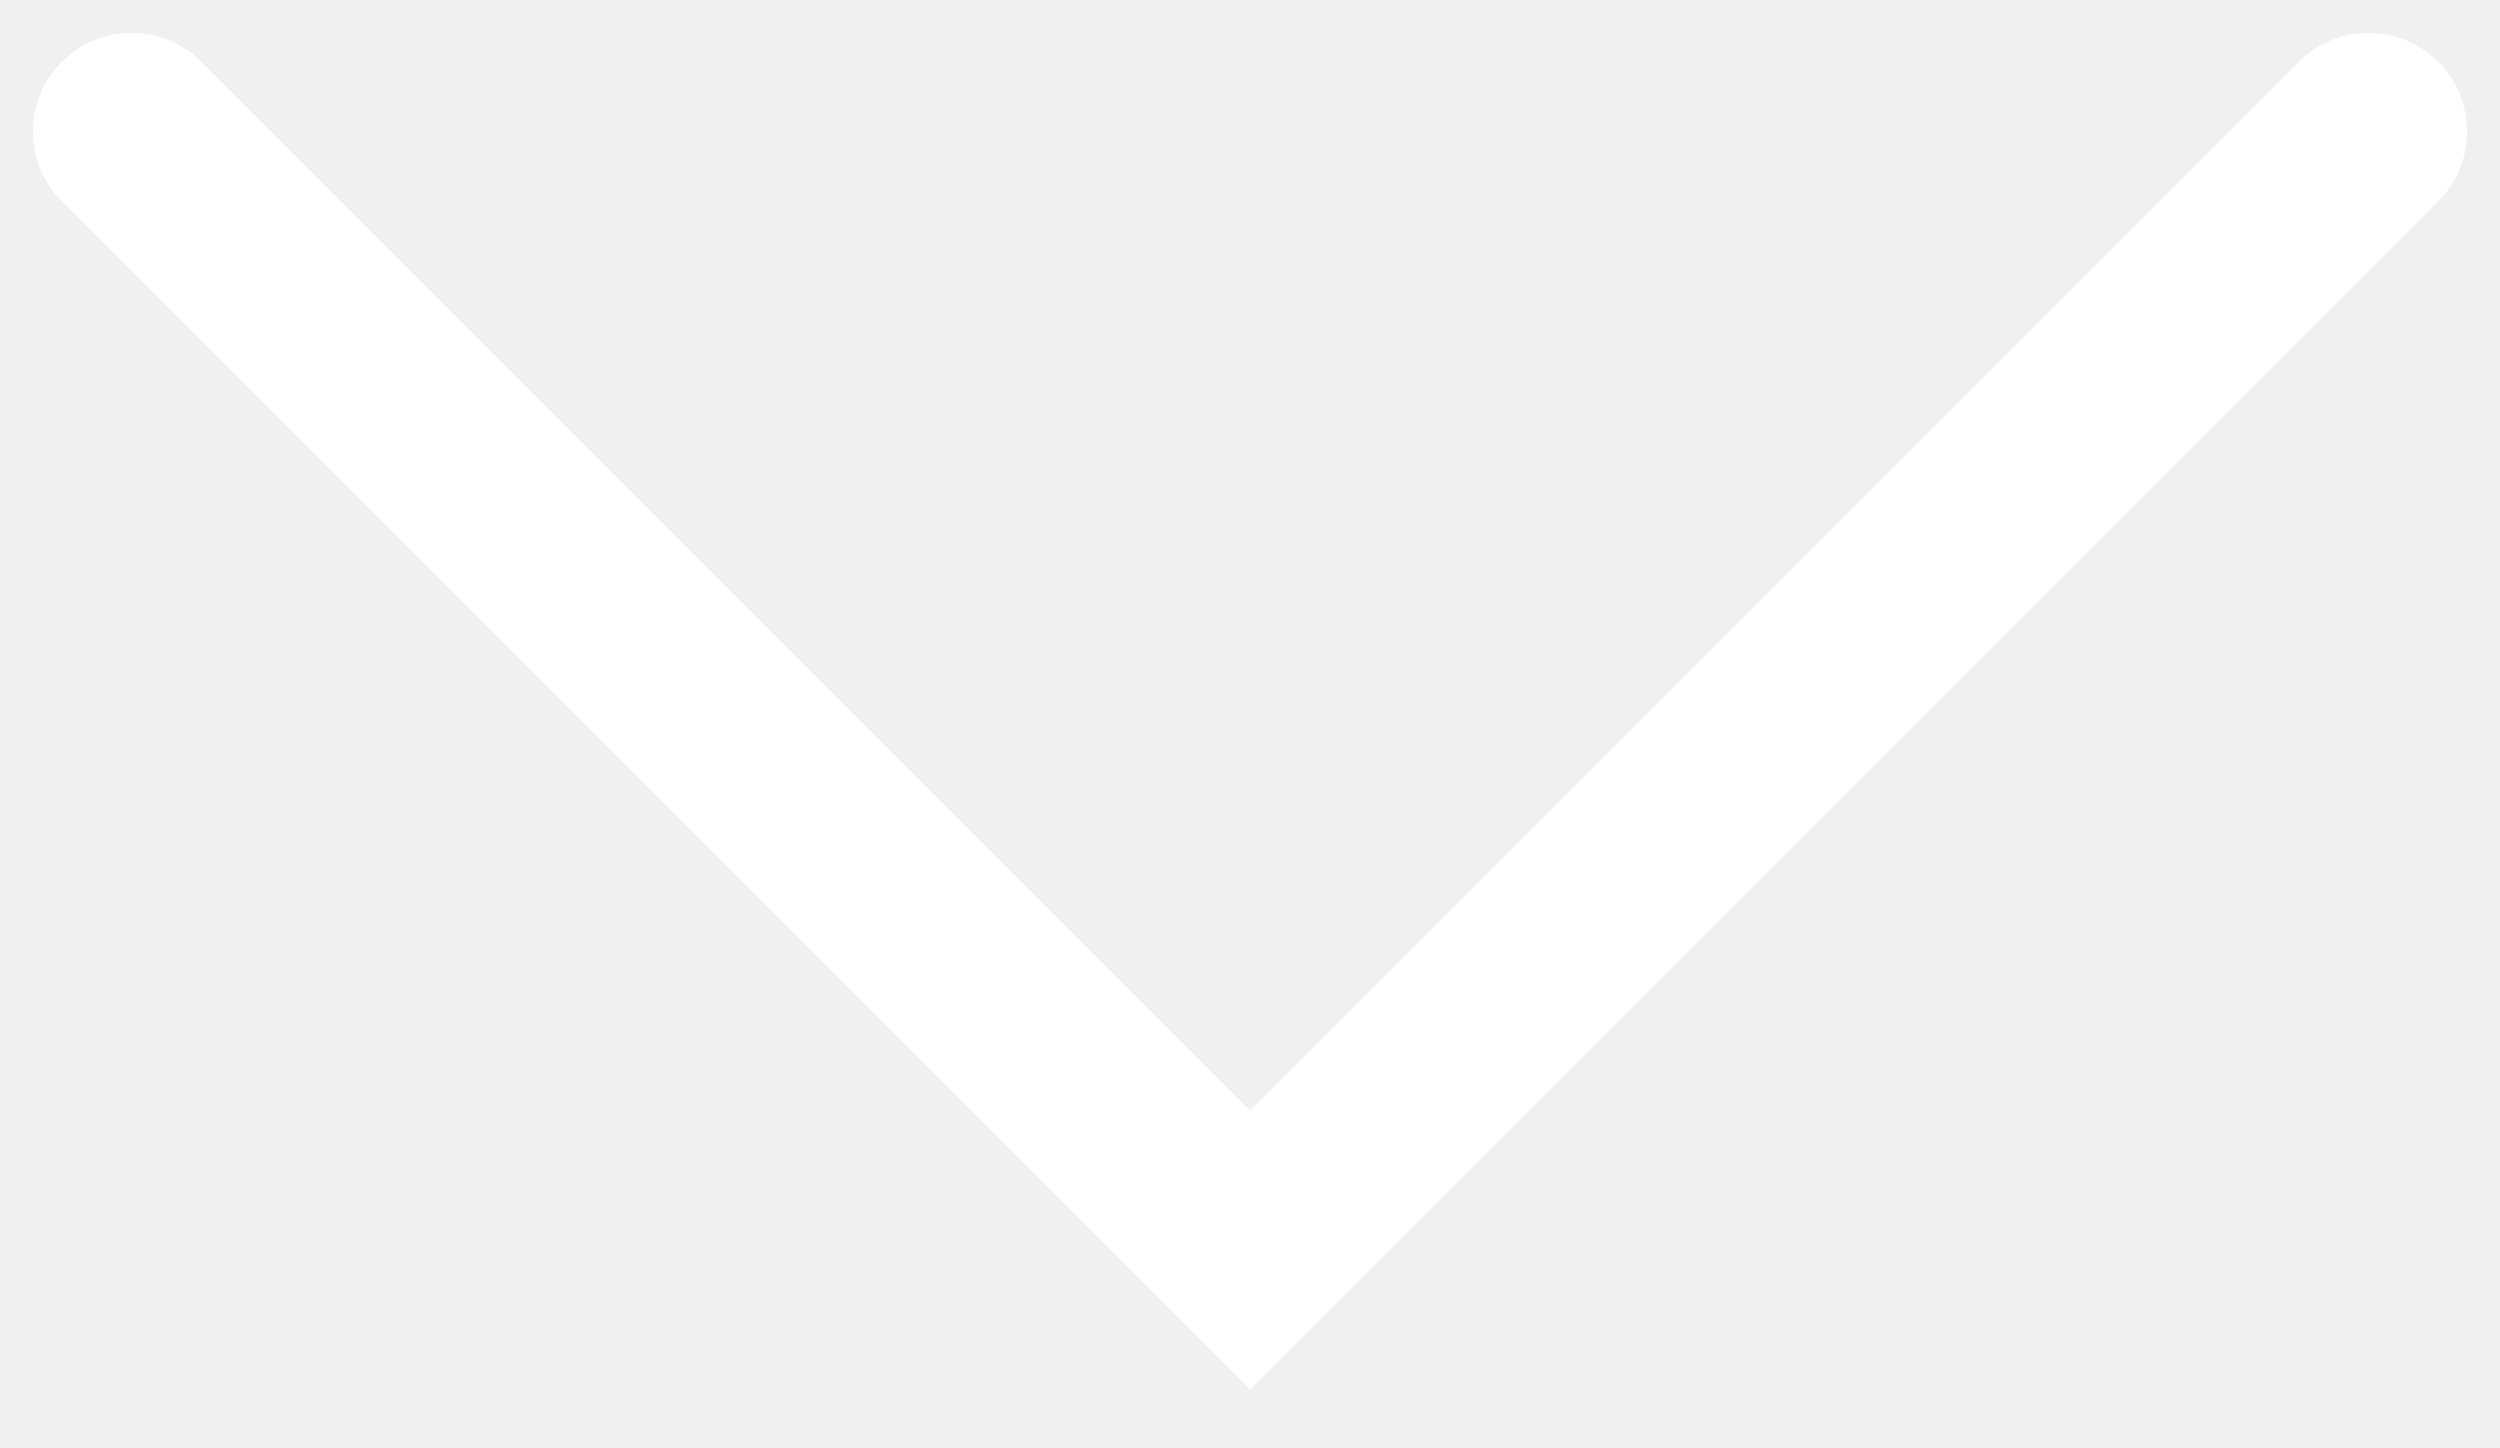
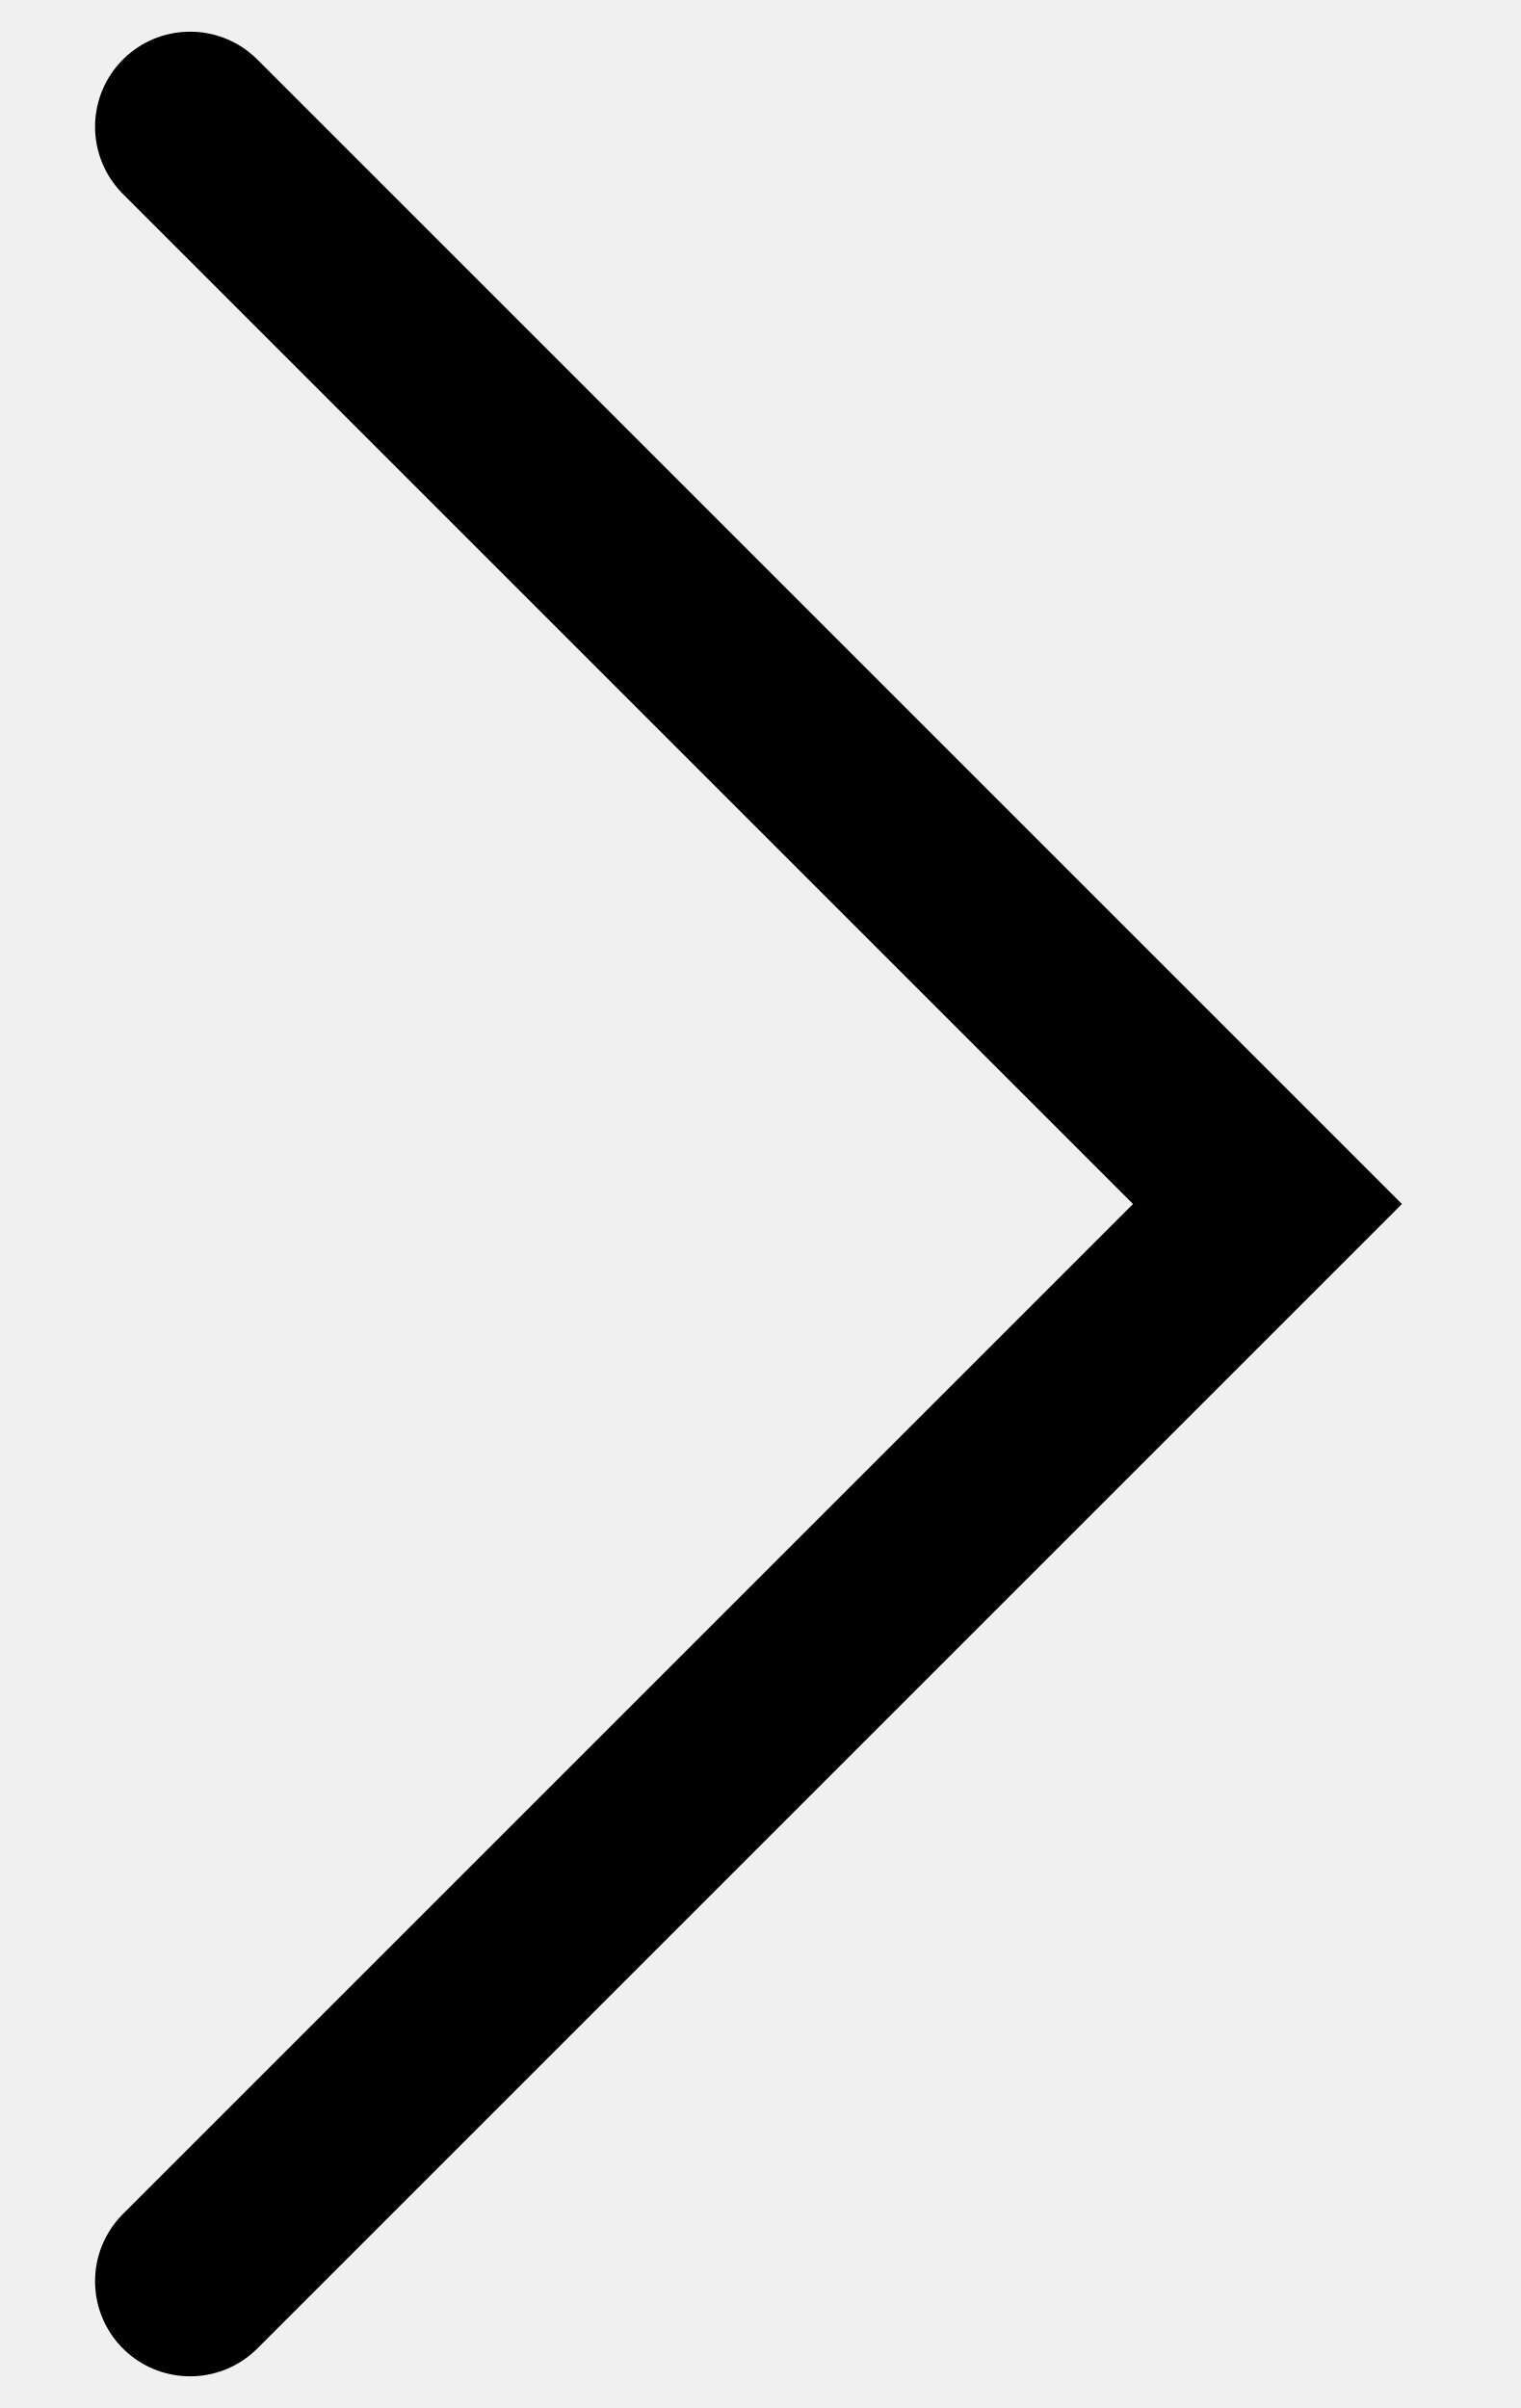
- <svg xmlns="http://www.w3.org/2000/svg" id="arrow" width="19" height="11" viewBox="0 0 19 11" fill="none">
-   <path d="M1 1L9.5 9.5L18 1" stroke="white" stroke-width="1.5" stroke-linecap="round" />
+ <svg xmlns="http://www.w3.org/2000/svg" id="arrow" width="12" height="19" viewBox="0 0 12 19" fill="none">
+   <path d="M1.5 1L10 9.5L1.5 18" stroke="black" stroke-width="1.5" stroke-linecap="round" />
</svg>
